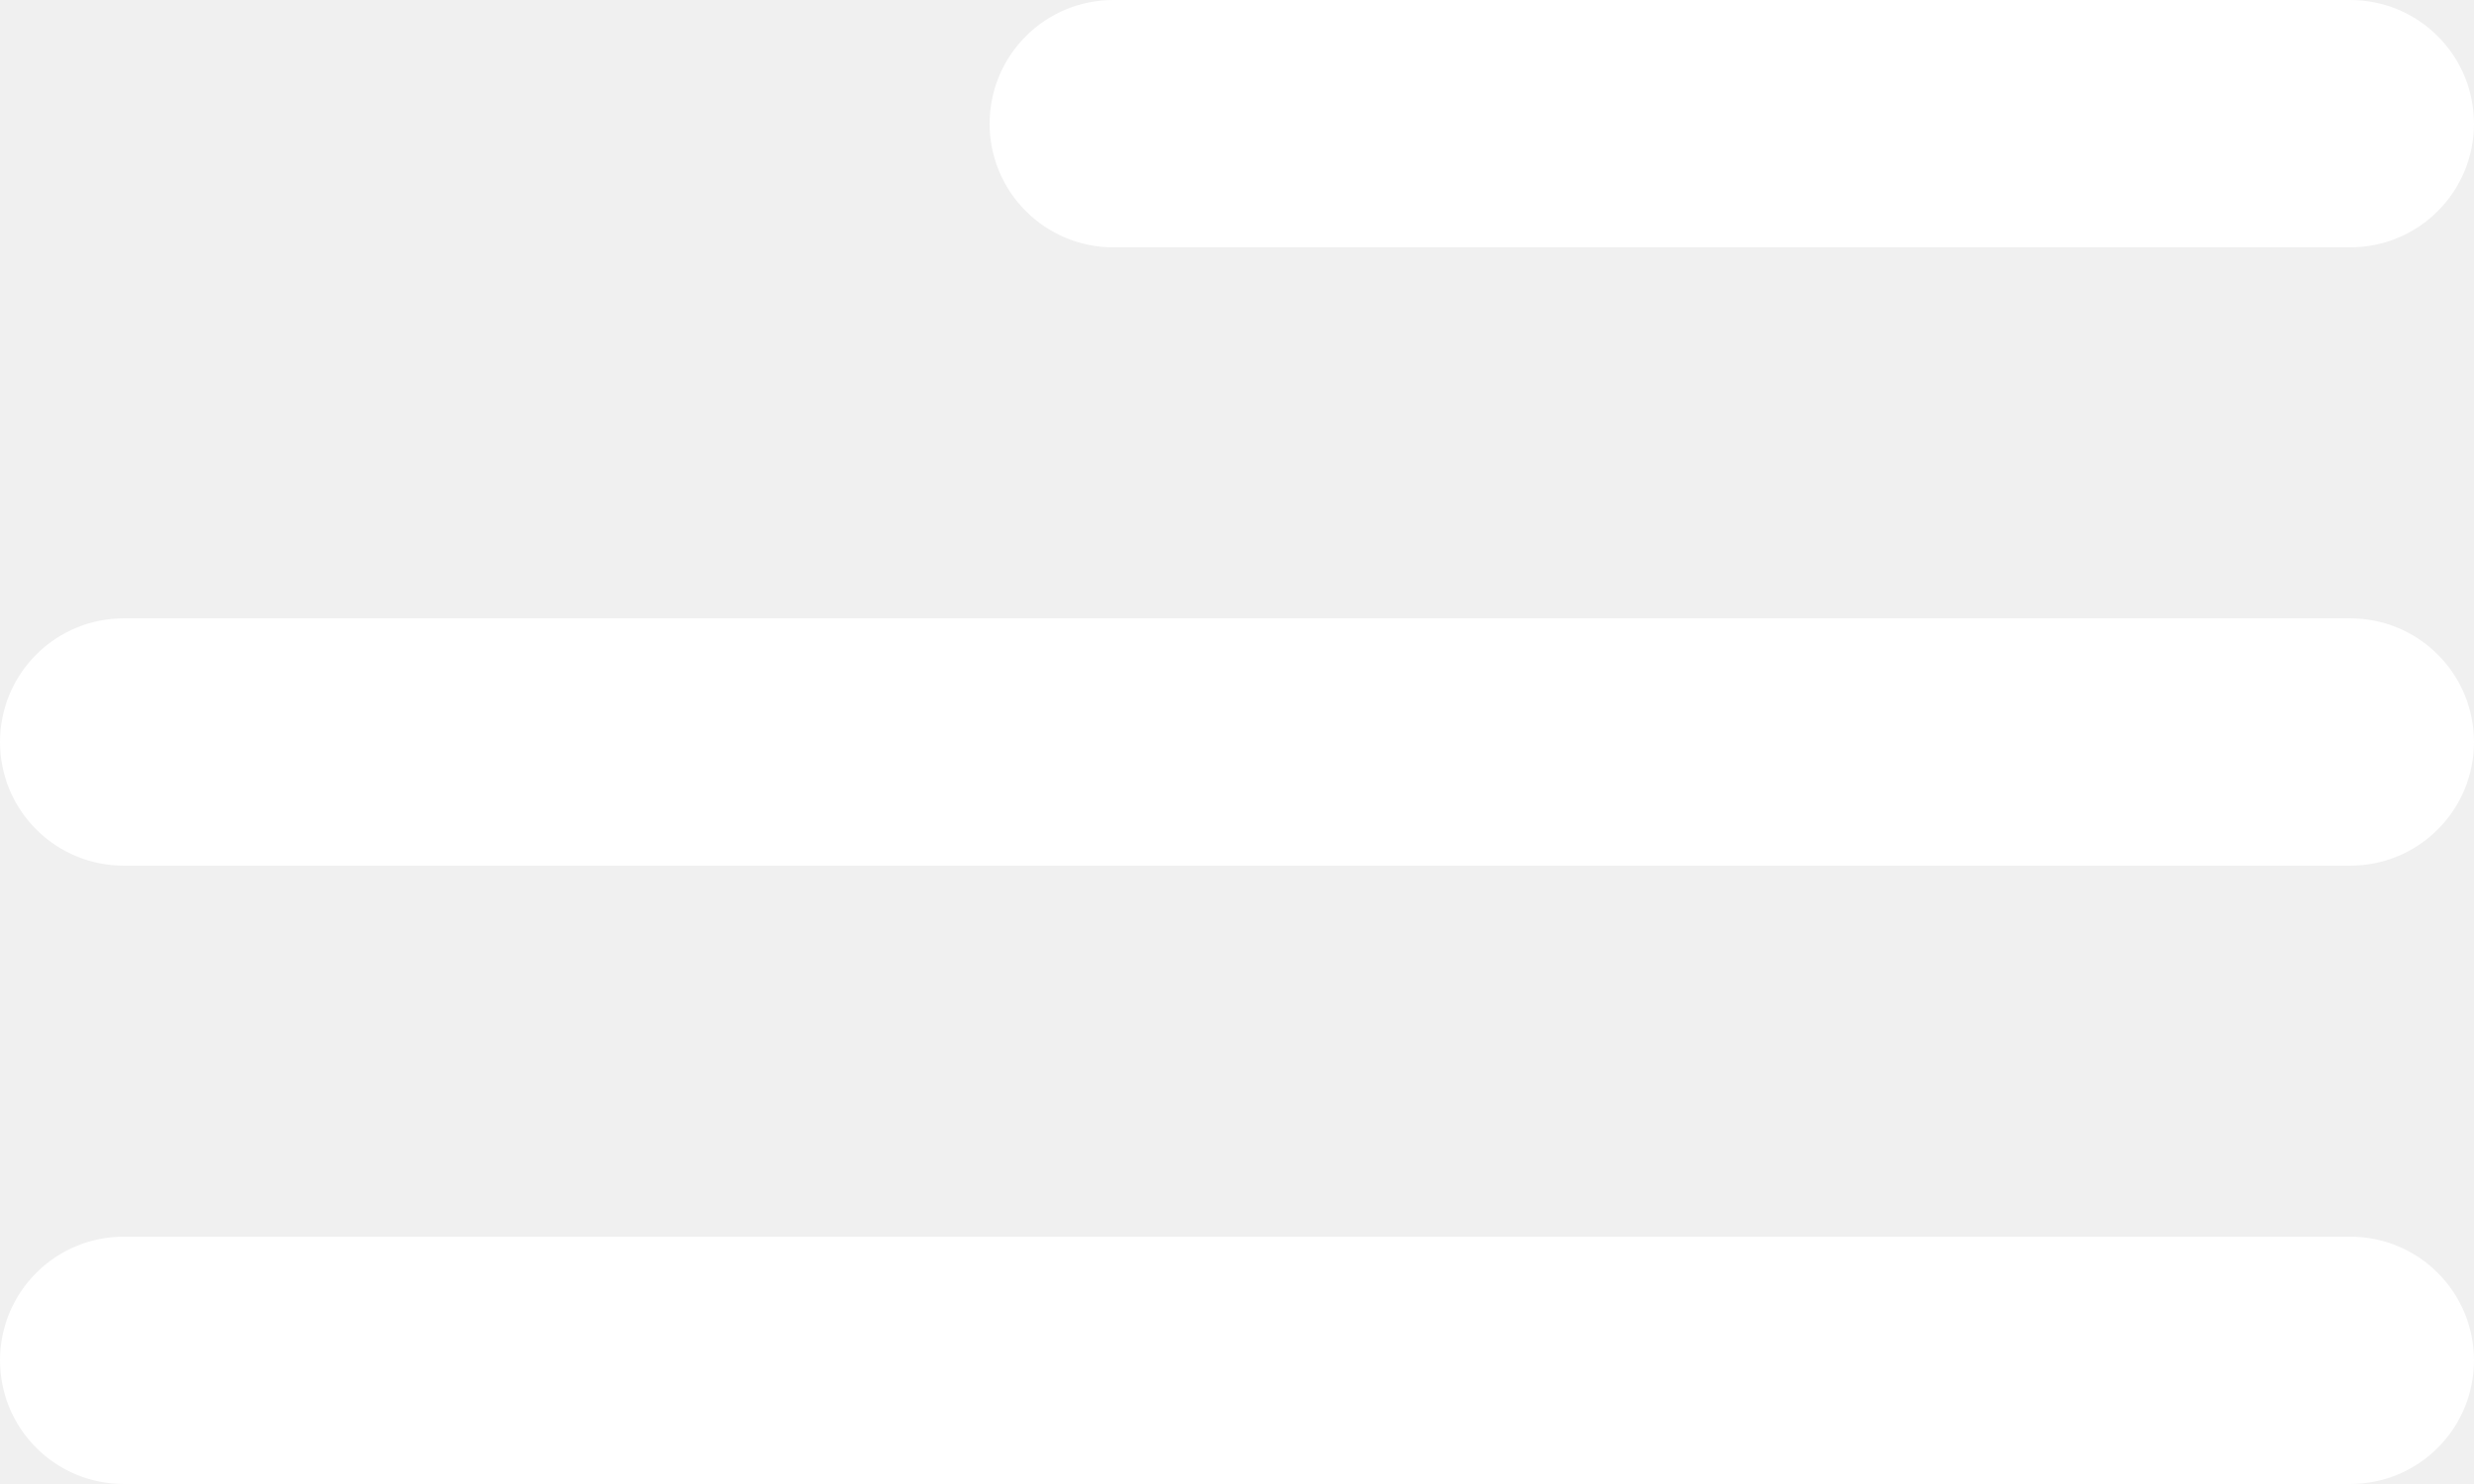
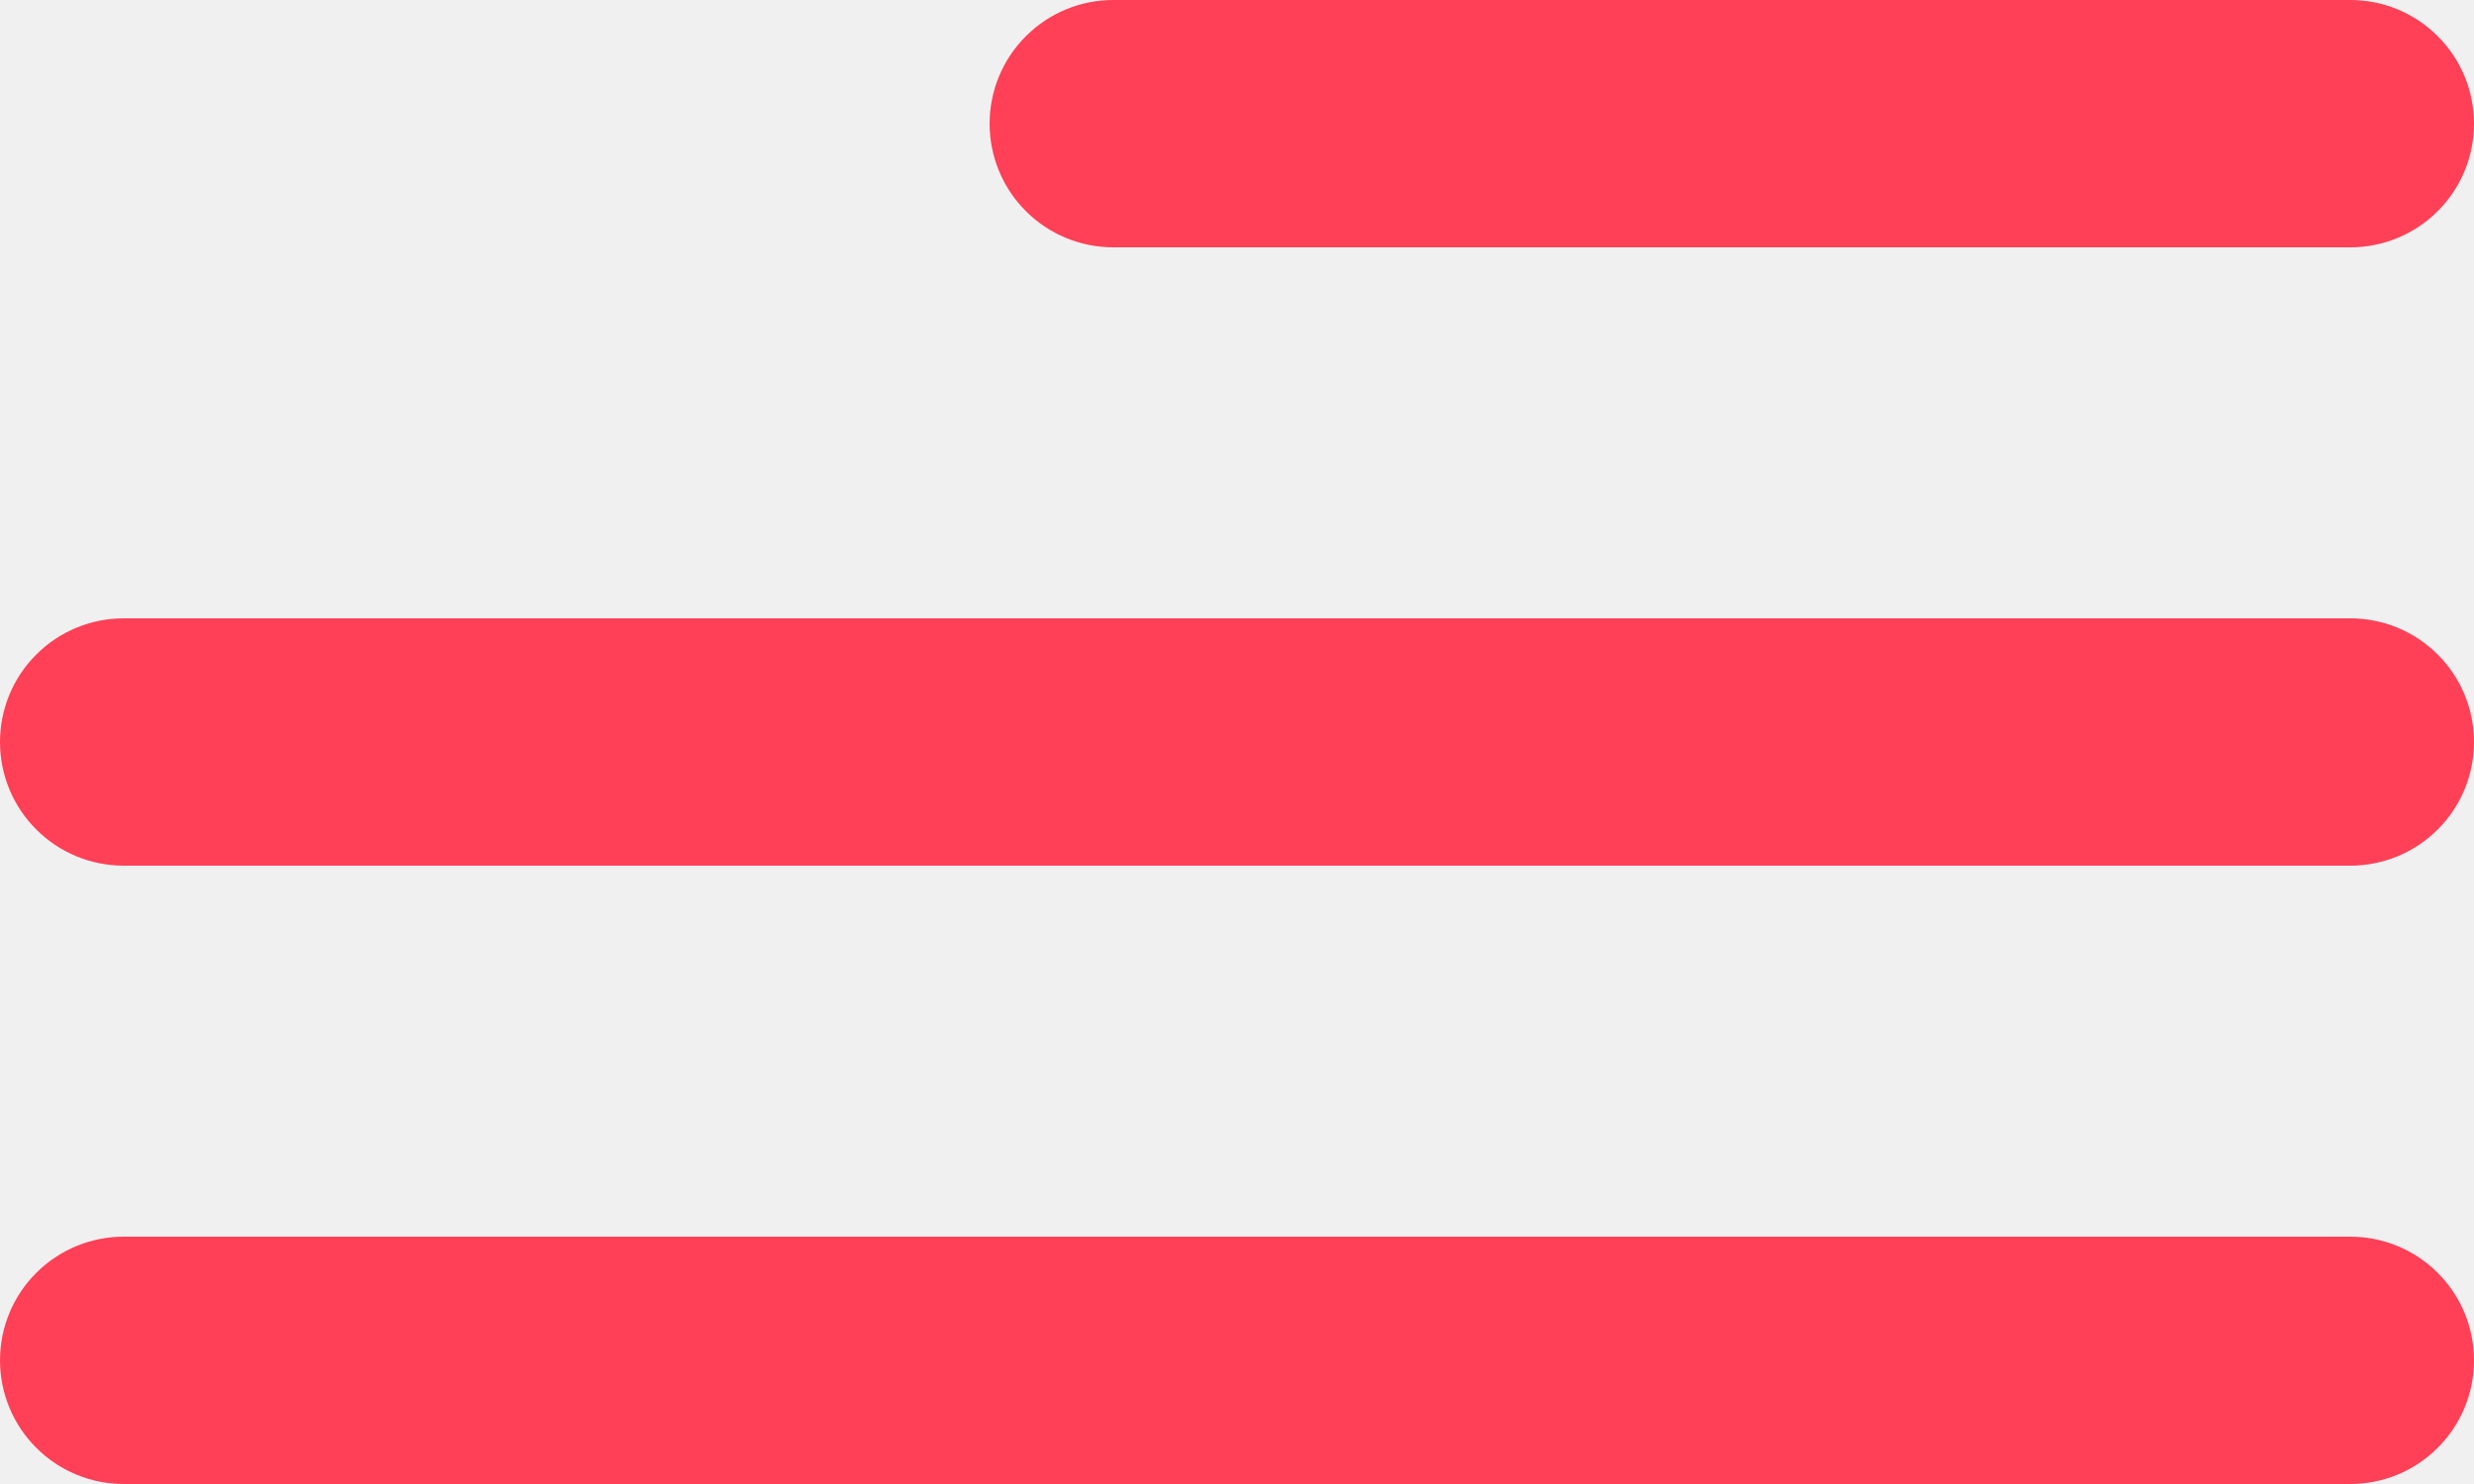
- <svg xmlns="http://www.w3.org/2000/svg" width="20" height="12" viewBox="0 0 20 12" fill="#FFF">
-   <path d="M9 2L19 2C19.265 2 19.52 1.895 19.707 1.707C19.895 1.52 20 1.265 20 1C20 0.735 19.895 0.48 19.707 0.293C19.52 0.105 19.265 0 19 0L9 0C8.735 0 8.48 0.105 8.293 0.293C8.105 0.48 8 0.735 8 1C8 1.265 8.105 1.52 8.293 1.707C8.48 1.895 8.735 2 9 2ZM19 10L1 10C0.735 10 0.48 10.105 0.293 10.293C0.105 10.48 0 10.735 0 11C0 11.265 0.105 11.52 0.293 11.707C0.48 11.895 0.735 12 1 12L19 12C19.265 12 19.52 11.895 19.707 11.707C19.895 11.52 20 11.265 20 11C20 10.735 19.895 10.48 19.707 10.293C19.52 10.105 19.265 10 19 10V10ZM1 7L19 7C19.265 7 19.52 6.895 19.707 6.707C19.895 6.52 20 6.265 20 6C20 5.735 19.895 5.48 19.707 5.293C19.52 5.105 19.265 5 19 5L1 5C0.735 5 0.48 5.105 0.293 5.293C0.105 5.48 0 5.735 0 6C0 6.265 0.105 6.52 0.293 6.707C0.48 6.895 0.735 7 1 7Z" fill="#FFFFFF" />
+ <svg xmlns="http://www.w3.org/2000/svg" width="20" height="12" viewBox="0 0 20 12" fill="#ff4057">
+   <path d="M9 2L19 2C19.265 2 19.52 1.895 19.707 1.707C19.895 1.52 20 1.265 20 1C20 0.735 19.895 0.48 19.707 0.293C19.52 0.105 19.265 0 19 0L9 0C8.735 0 8.48 0.105 8.293 0.293C8.105 0.48 8 0.735 8 1C8 1.265 8.105 1.52 8.293 1.707C8.48 1.895 8.735 2 9 2ZM19 10L1 10C0.735 10 0.48 10.105 0.293 10.293C0.105 10.48 0 10.735 0 11C0 11.265 0.105 11.52 0.293 11.707C0.48 11.895 0.735 12 1 12L19 12C19.265 12 19.52 11.895 19.707 11.707C19.895 11.52 20 11.265 20 11C20 10.735 19.895 10.48 19.707 10.293C19.52 10.105 19.265 10 19 10V10ZM1 7L19 7C19.265 7 19.52 6.895 19.707 6.707C19.895 6.52 20 6.265 20 6C20 5.735 19.895 5.48 19.707 5.293C19.52 5.105 19.265 5 19 5L1 5C0.735 5 0.48 5.105 0.293 5.293C0.105 5.48 0 5.735 0 6C0 6.265 0.105 6.52 0.293 6.707C0.48 6.895 0.735 7 1 7Z" fill="#ff4057" />
</svg>
